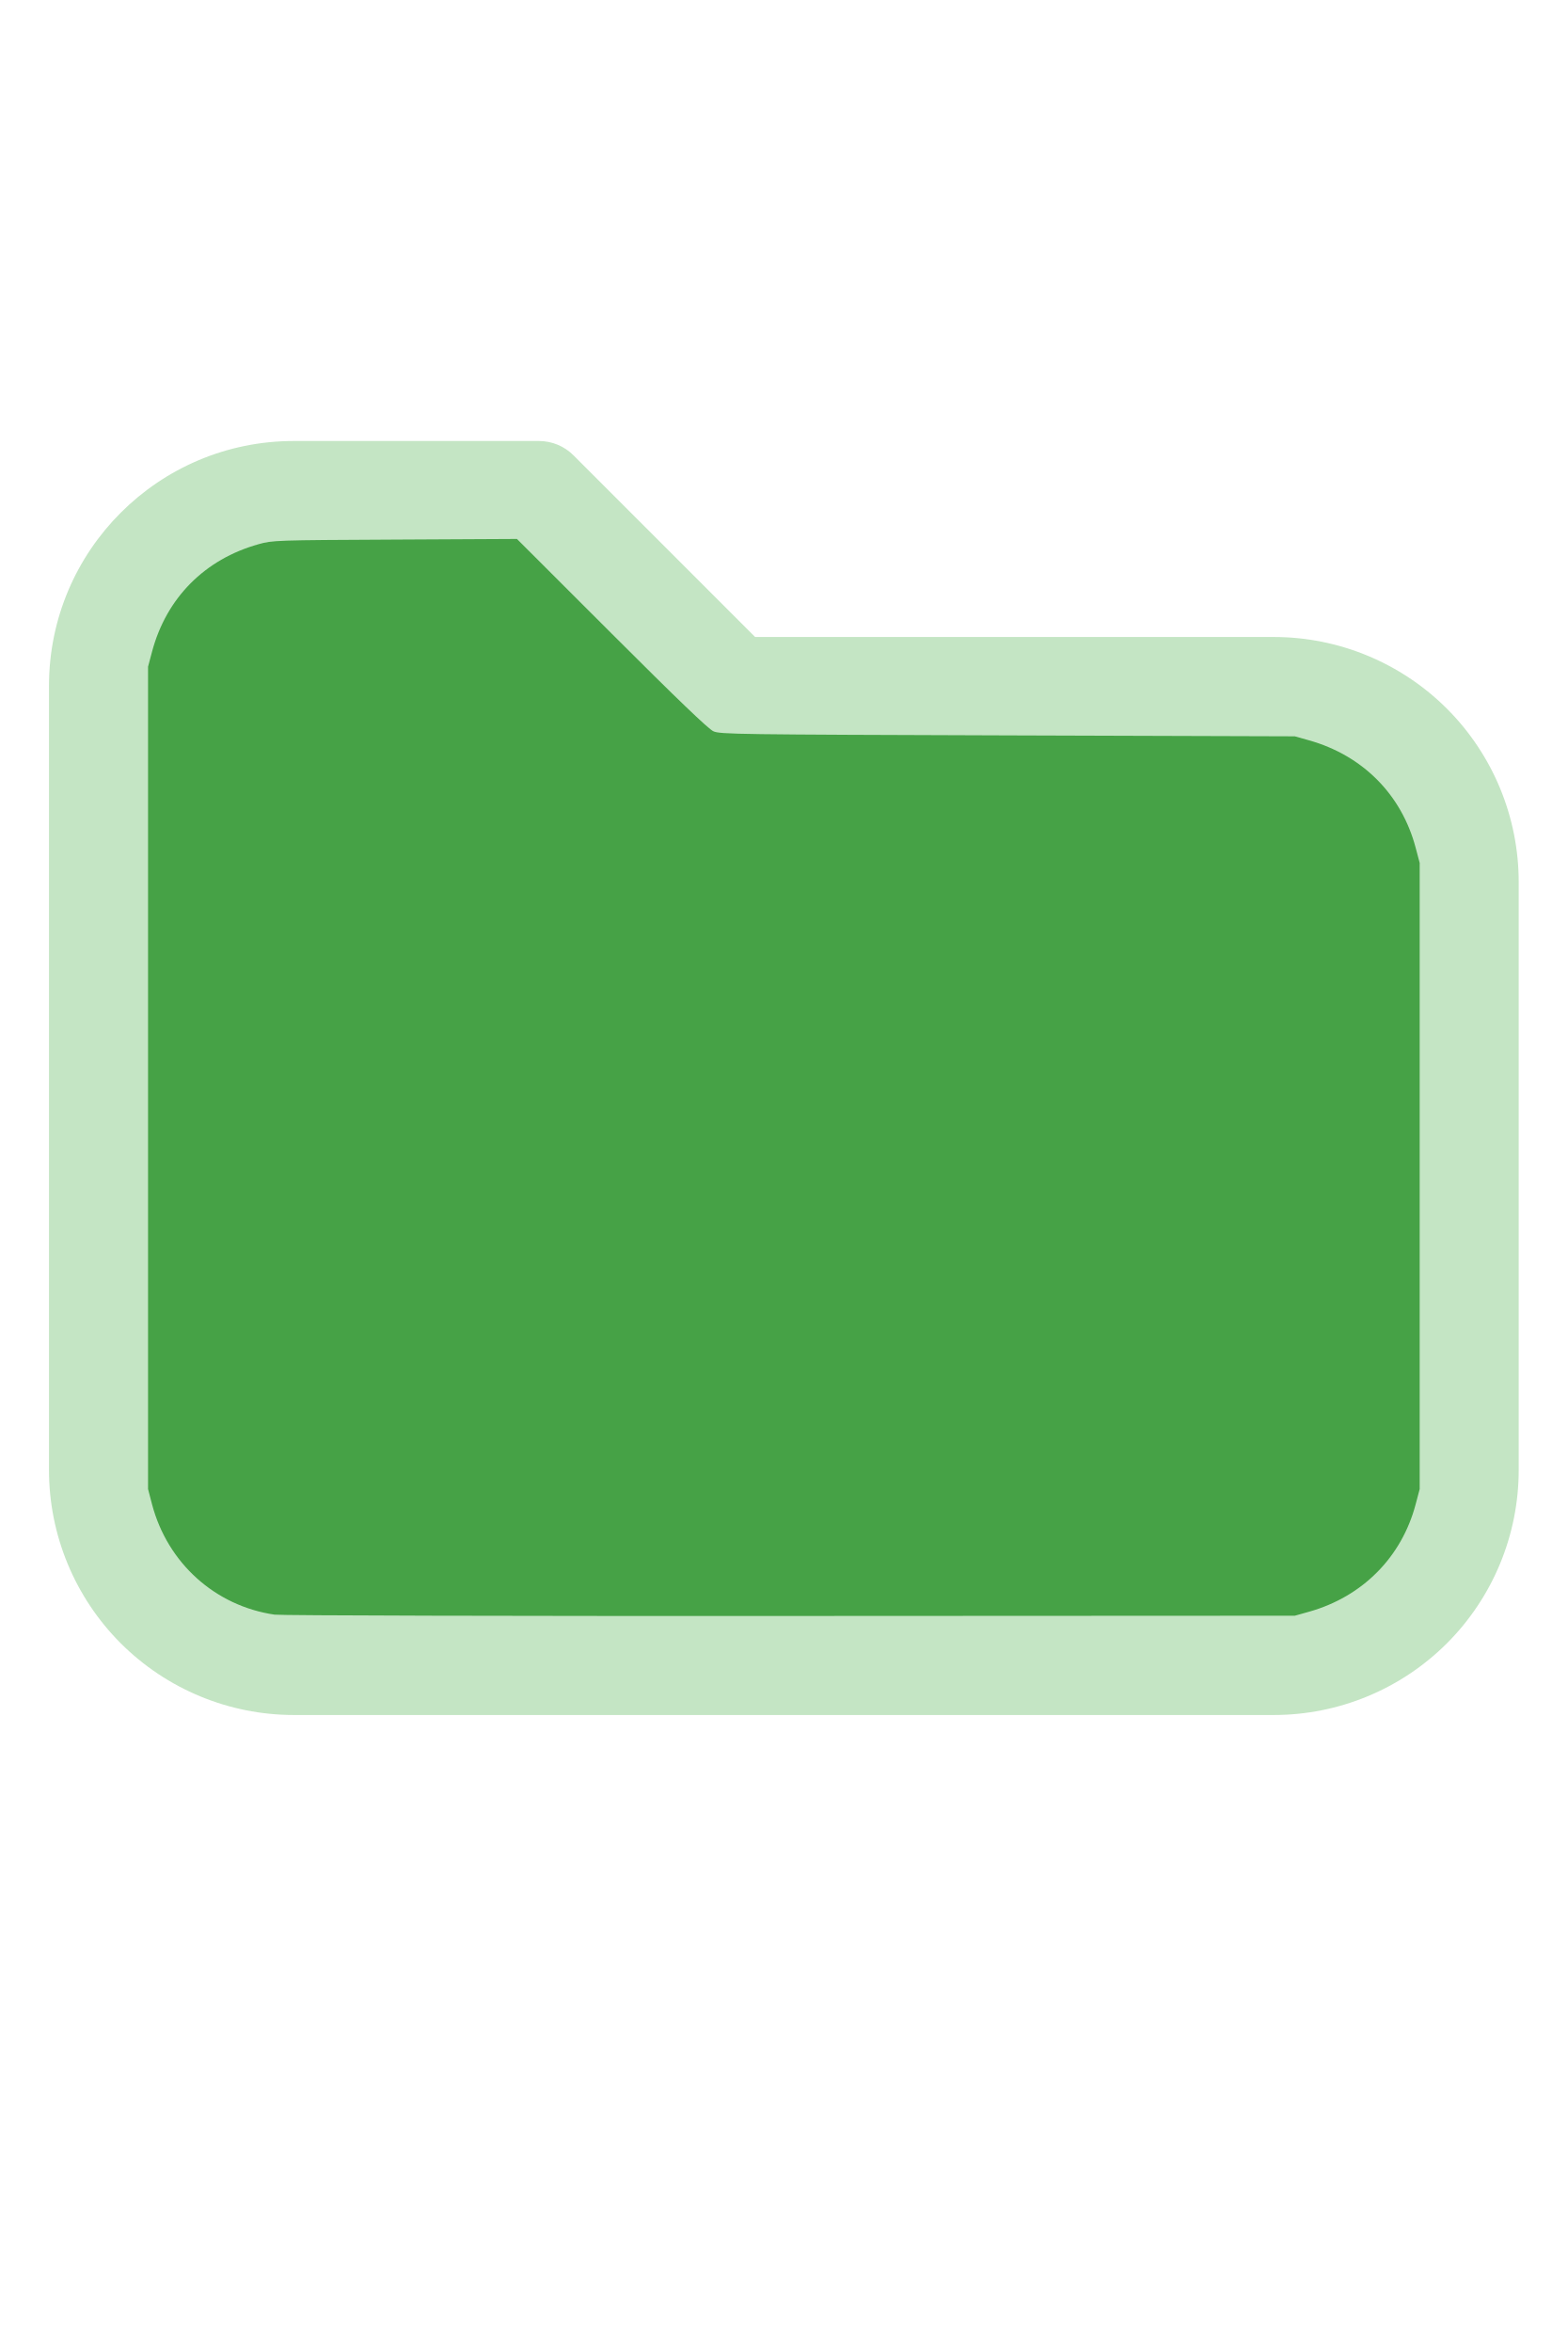
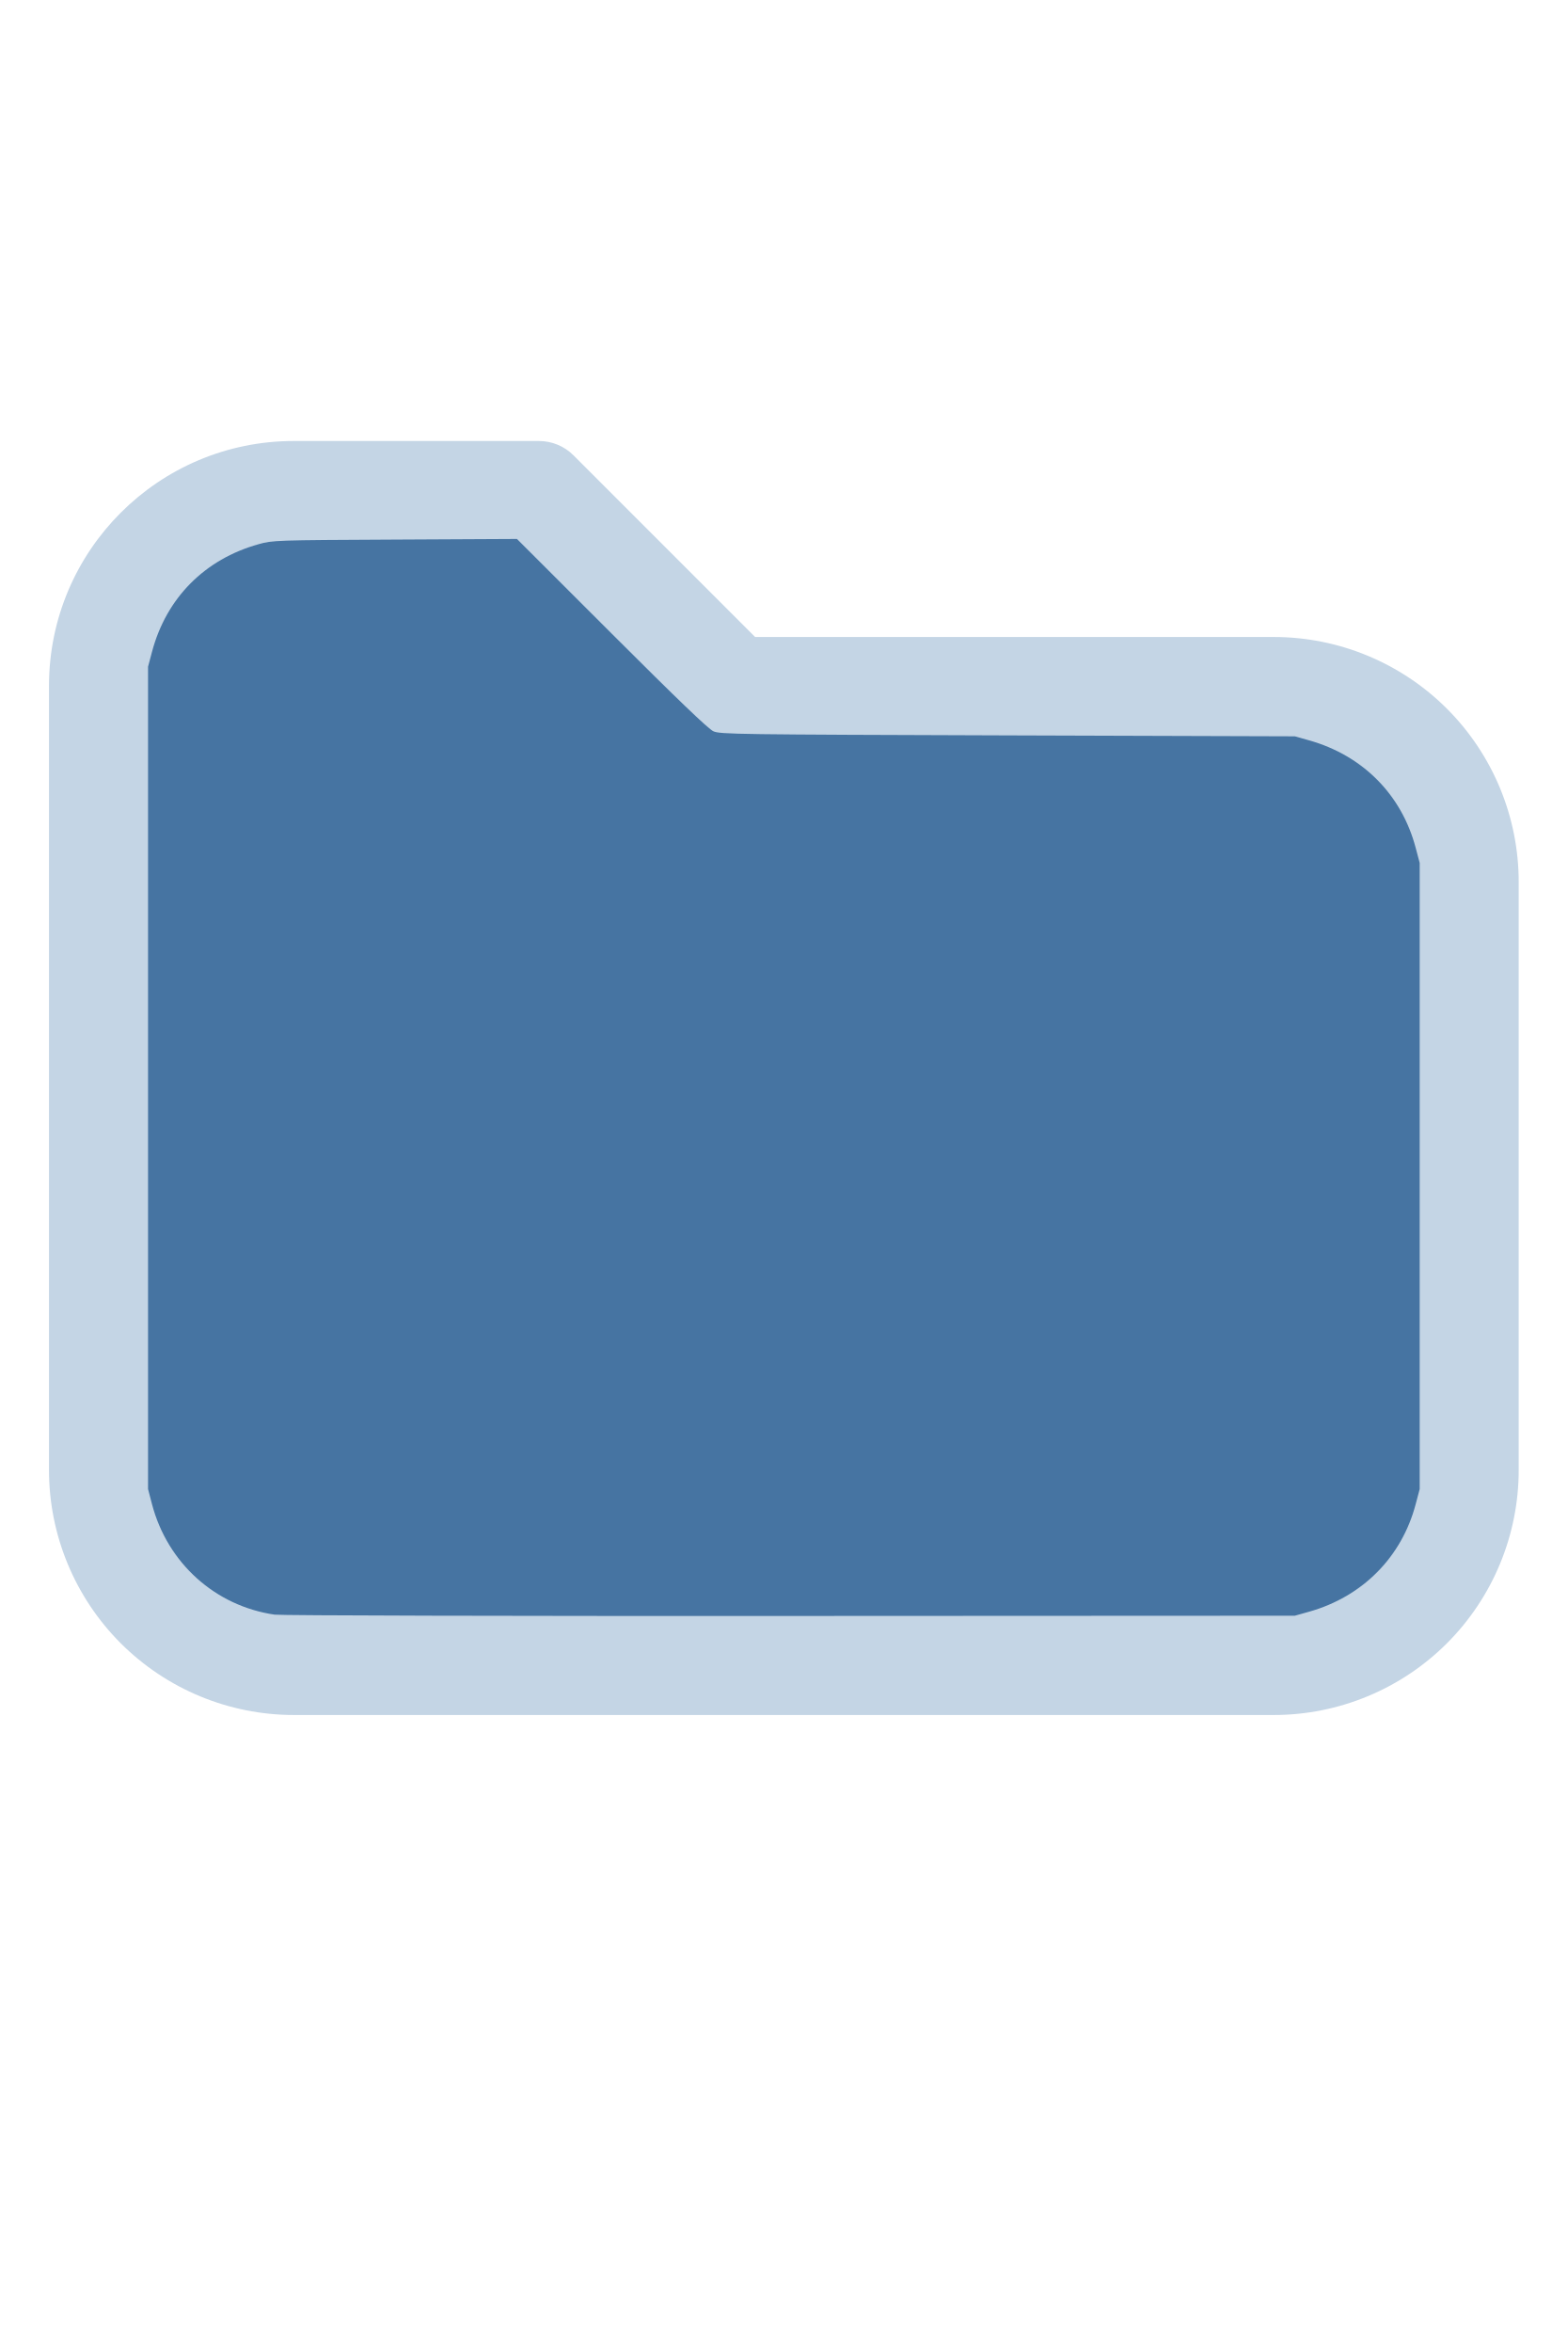
<svg xmlns="http://www.w3.org/2000/svg" version="1.1" width="16" height="24" viewBox="0 0 32 32" xml:space="preserve">
-   <g style="fill:#C4E5C4;">
+   <g style="fill:#C4D5E5;">
    <path d="M1,5.998l-0,16.002c-0,1.326 0.527,2.598 1.464,3.536c0.938,0.937 2.21,1.464 3.536,1.464c5.322,0 14.678,-0 20,0c1.326,0 2.598,-0.527 3.536,-1.464c0.937,-0.938 1.464,-2.21 1.464,-3.536c0,-3.486 0,-8.514 0,-12c0,-1.326 -0.527,-2.598 -1.464,-3.536c-0.938,-0.937 -2.21,-1.464 -3.536,-1.464c-0,0 -10.586,0 -10.586,0c0,-0 -3.707,-3.707 -3.707,-3.707c-0.187,-0.188 -0.442,-0.293 -0.707,-0.293l-5.002,0c-2.76,0 -4.998,2.238 -4.998,4.998Zm2,-0l-0,16.002c-0,0.796 0.316,1.559 0.879,2.121c0.562,0.563 1.325,0.879 2.121,0.879l20,0c0.796,0 1.559,-0.316 2.121,-0.879c0.563,-0.562 0.879,-1.325 0.879,-2.121c0,-3.486 0,-8.514 0,-12c0,-0.796 -0.316,-1.559 -0.879,-2.121c-0.562,-0.563 -1.325,-0.879 -2.121,-0.879c-7.738,0 -11,0 -11,0c-0.265,0 -0.52,-0.105 -0.707,-0.293c-0,0 -3.707,-3.707 -3.707,-3.707c-0,0 -4.588,0 -4.588,0c-1.656,0 -2.998,1.342 -2.998,2.998Z" />
  </g>
-   <g style="fill:#46A246;stroke-width:0;">
+   <g style="fill:#4674A2;stroke-width:0;">
    <path d="M 5.606,24.952 C 4.392,24.775 3.42,23.9 3.103,22.699 L 3.022,22.389 V 13.998 5.606 L 3.104,5.298 C 3.396,4.203 4.18,3.412 5.279,3.106 5.565,3.026 5.615,3.024 8.061,3.012 l 2.491,-0.013 1.932,1.93 c 1.344,1.343 1.976,1.95 2.078,1.995 0.137,0.062 0.474,0.066 6.007,0.084 l 5.861,0.019 0.291,0.082 c 1.095,0.308 1.89,1.109 2.176,2.193 l 0.082,0.309 V 16 22.389 l -0.082,0.309 c -0.284,1.079 -1.086,1.888 -2.176,2.194 l -0.291,0.082 -10.303,0.005 c -5.7,0.003 -10.4,-0.009 -10.521,-0.027 z" />
  </g>
</svg>
